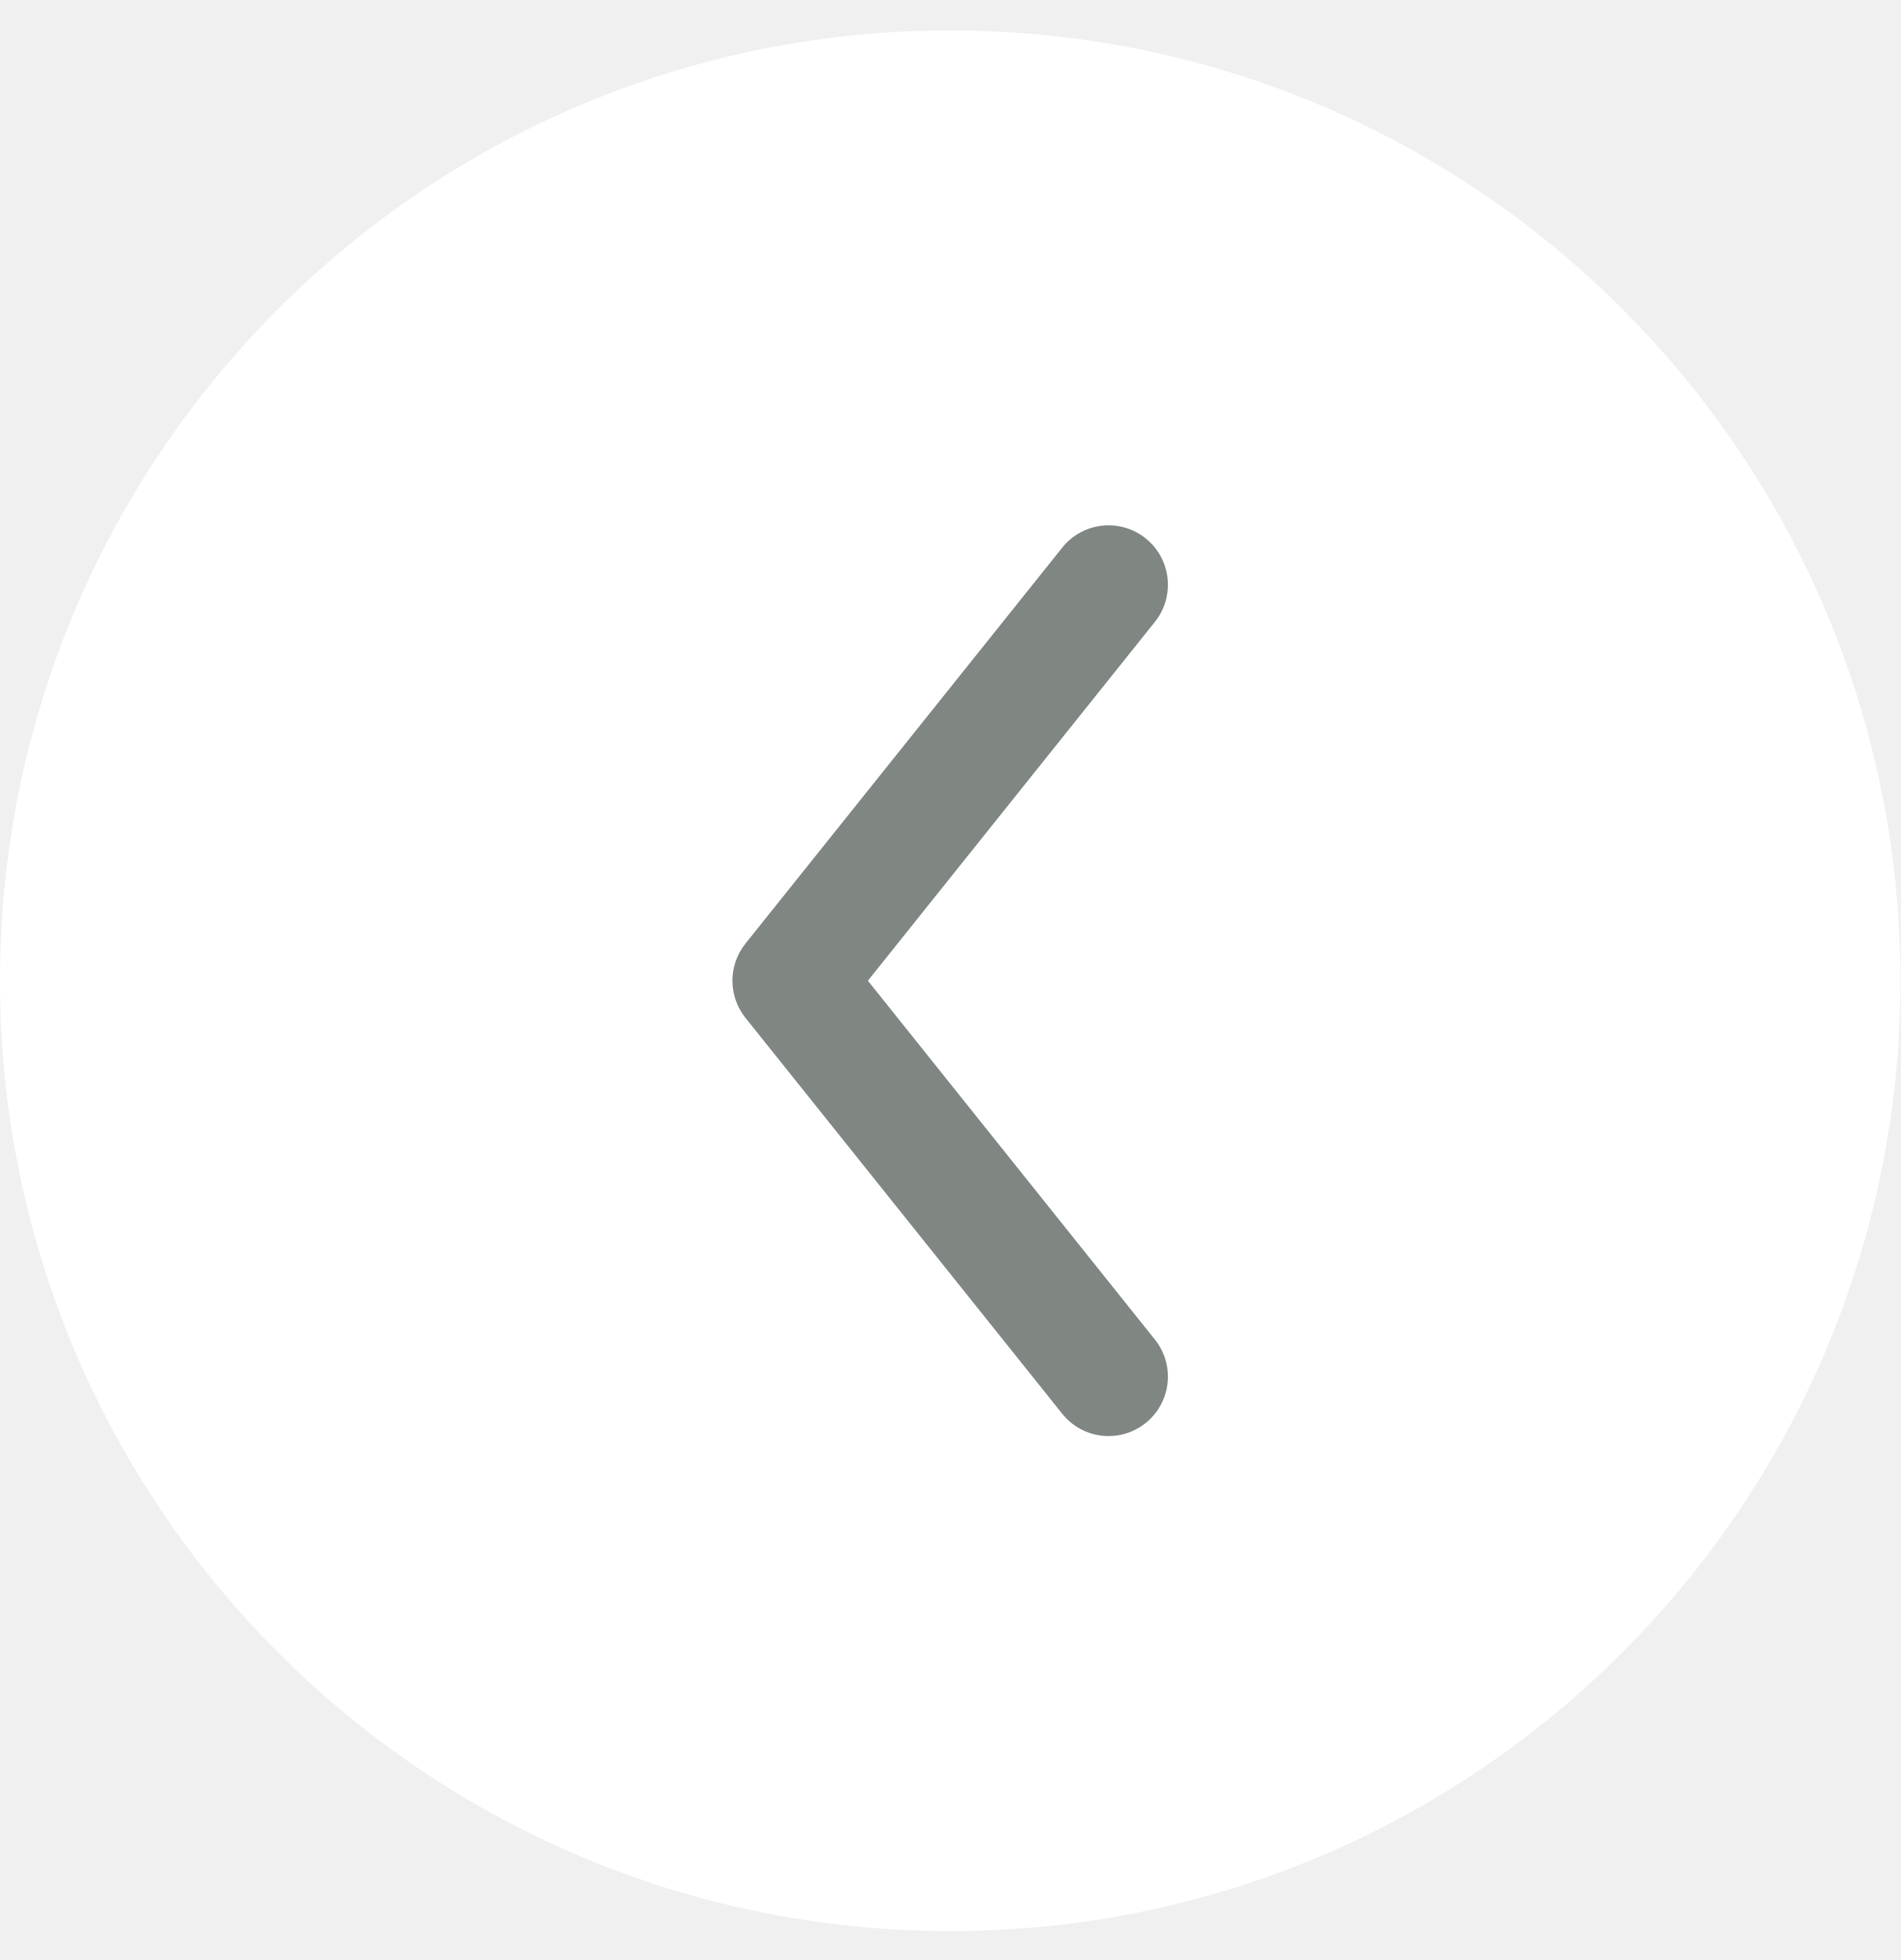
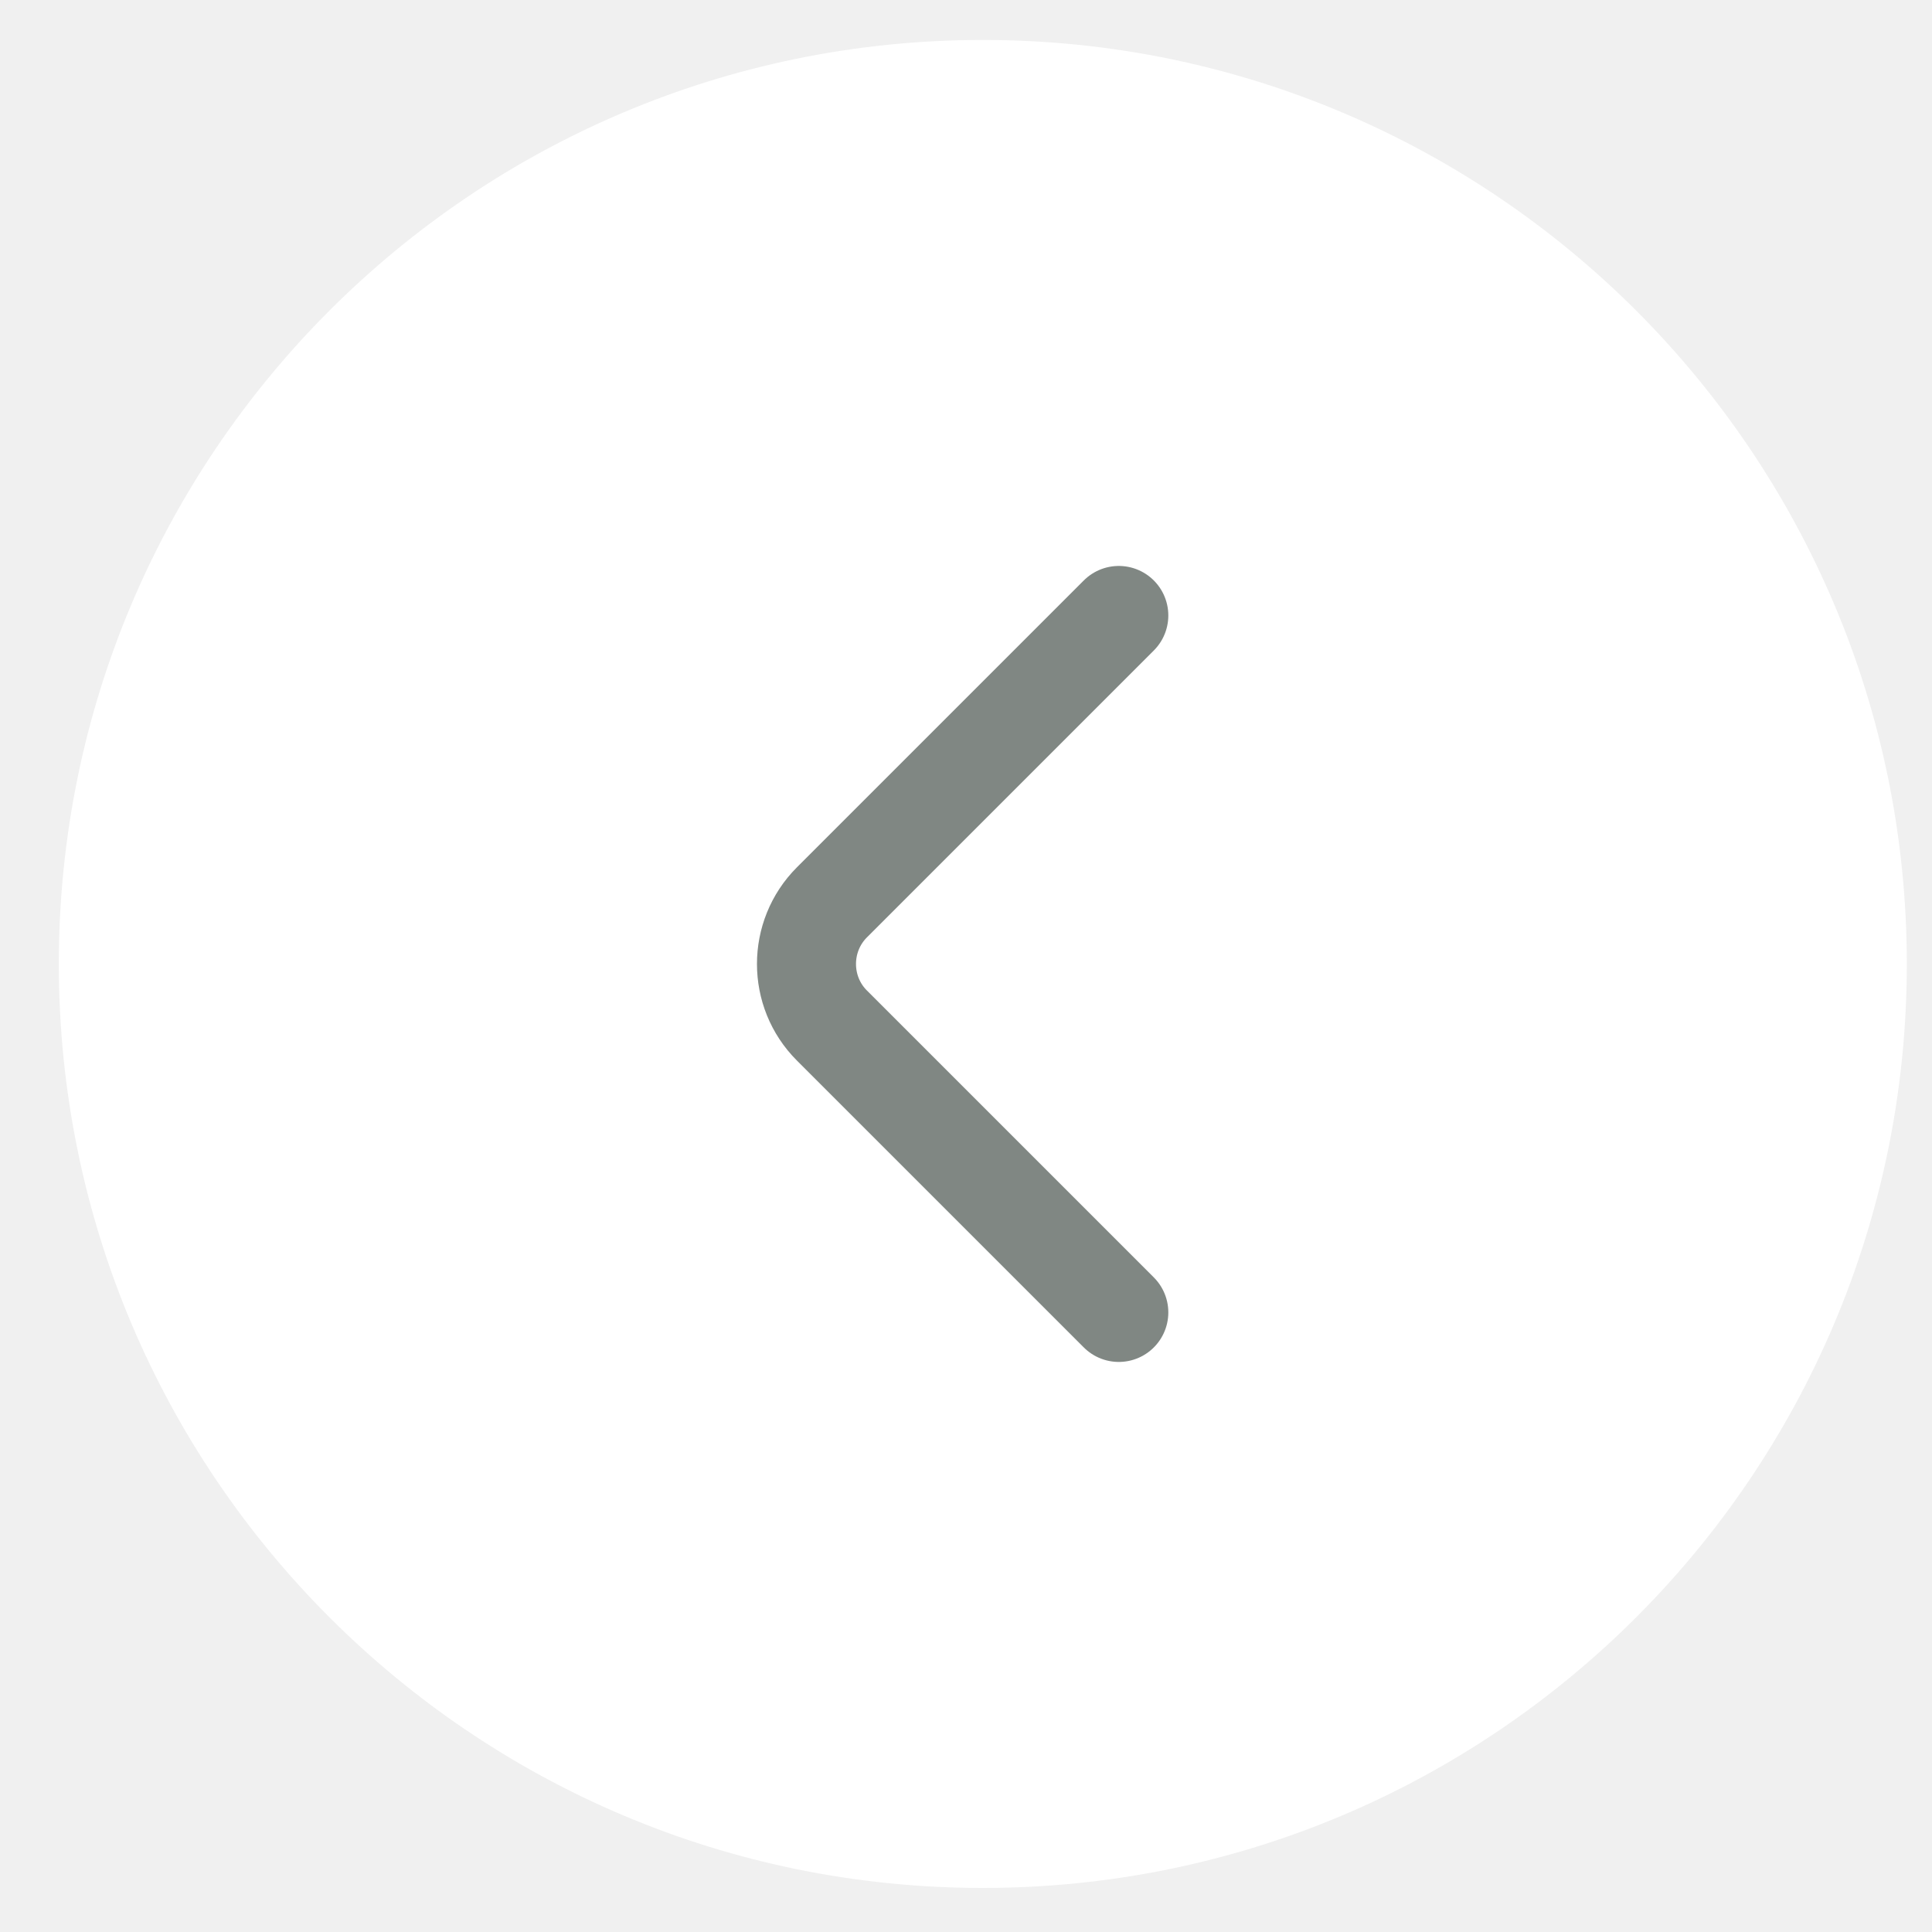
- <svg xmlns="http://www.w3.org/2000/svg" width="32" height="33" viewBox="0 0 32 33" fill="none">
-   <rect x="32" y="32.512" width="32" height="32" rx="16" transform="rotate(-180 32 32.5122)" fill="white" />
-   <path fill-rule="evenodd" clip-rule="evenodd" d="M19.291 9.064C19.722 9.409 19.792 10.039 19.447 10.47L14.614 16.512L19.447 22.554C19.792 22.985 19.722 23.614 19.291 23.959C18.86 24.305 18.231 24.235 17.886 23.803L12.552 17.137C12.26 16.771 12.26 16.252 12.552 15.887L17.886 9.221C18.231 8.789 18.86 8.719 19.291 9.064Z" fill="#808783" />
+ <svg xmlns="http://www.w3.org/2000/svg" width="23" height="23" viewBox="0 0 23 23" fill="none">
+   <rect width="22" height="22" rx="11" transform="matrix(-1 0 0 1 22.7002 0.475639)" fill="white" />
+   <path d="M13.319 15.624L9.904 12.209C9.5 11.806 9.5 11.146 9.904 10.742L13.319 7.327" stroke="#808783" stroke-width="1.179" stroke-miterlimit="10" stroke-linecap="round" stroke-linejoin="round" />
</svg>
